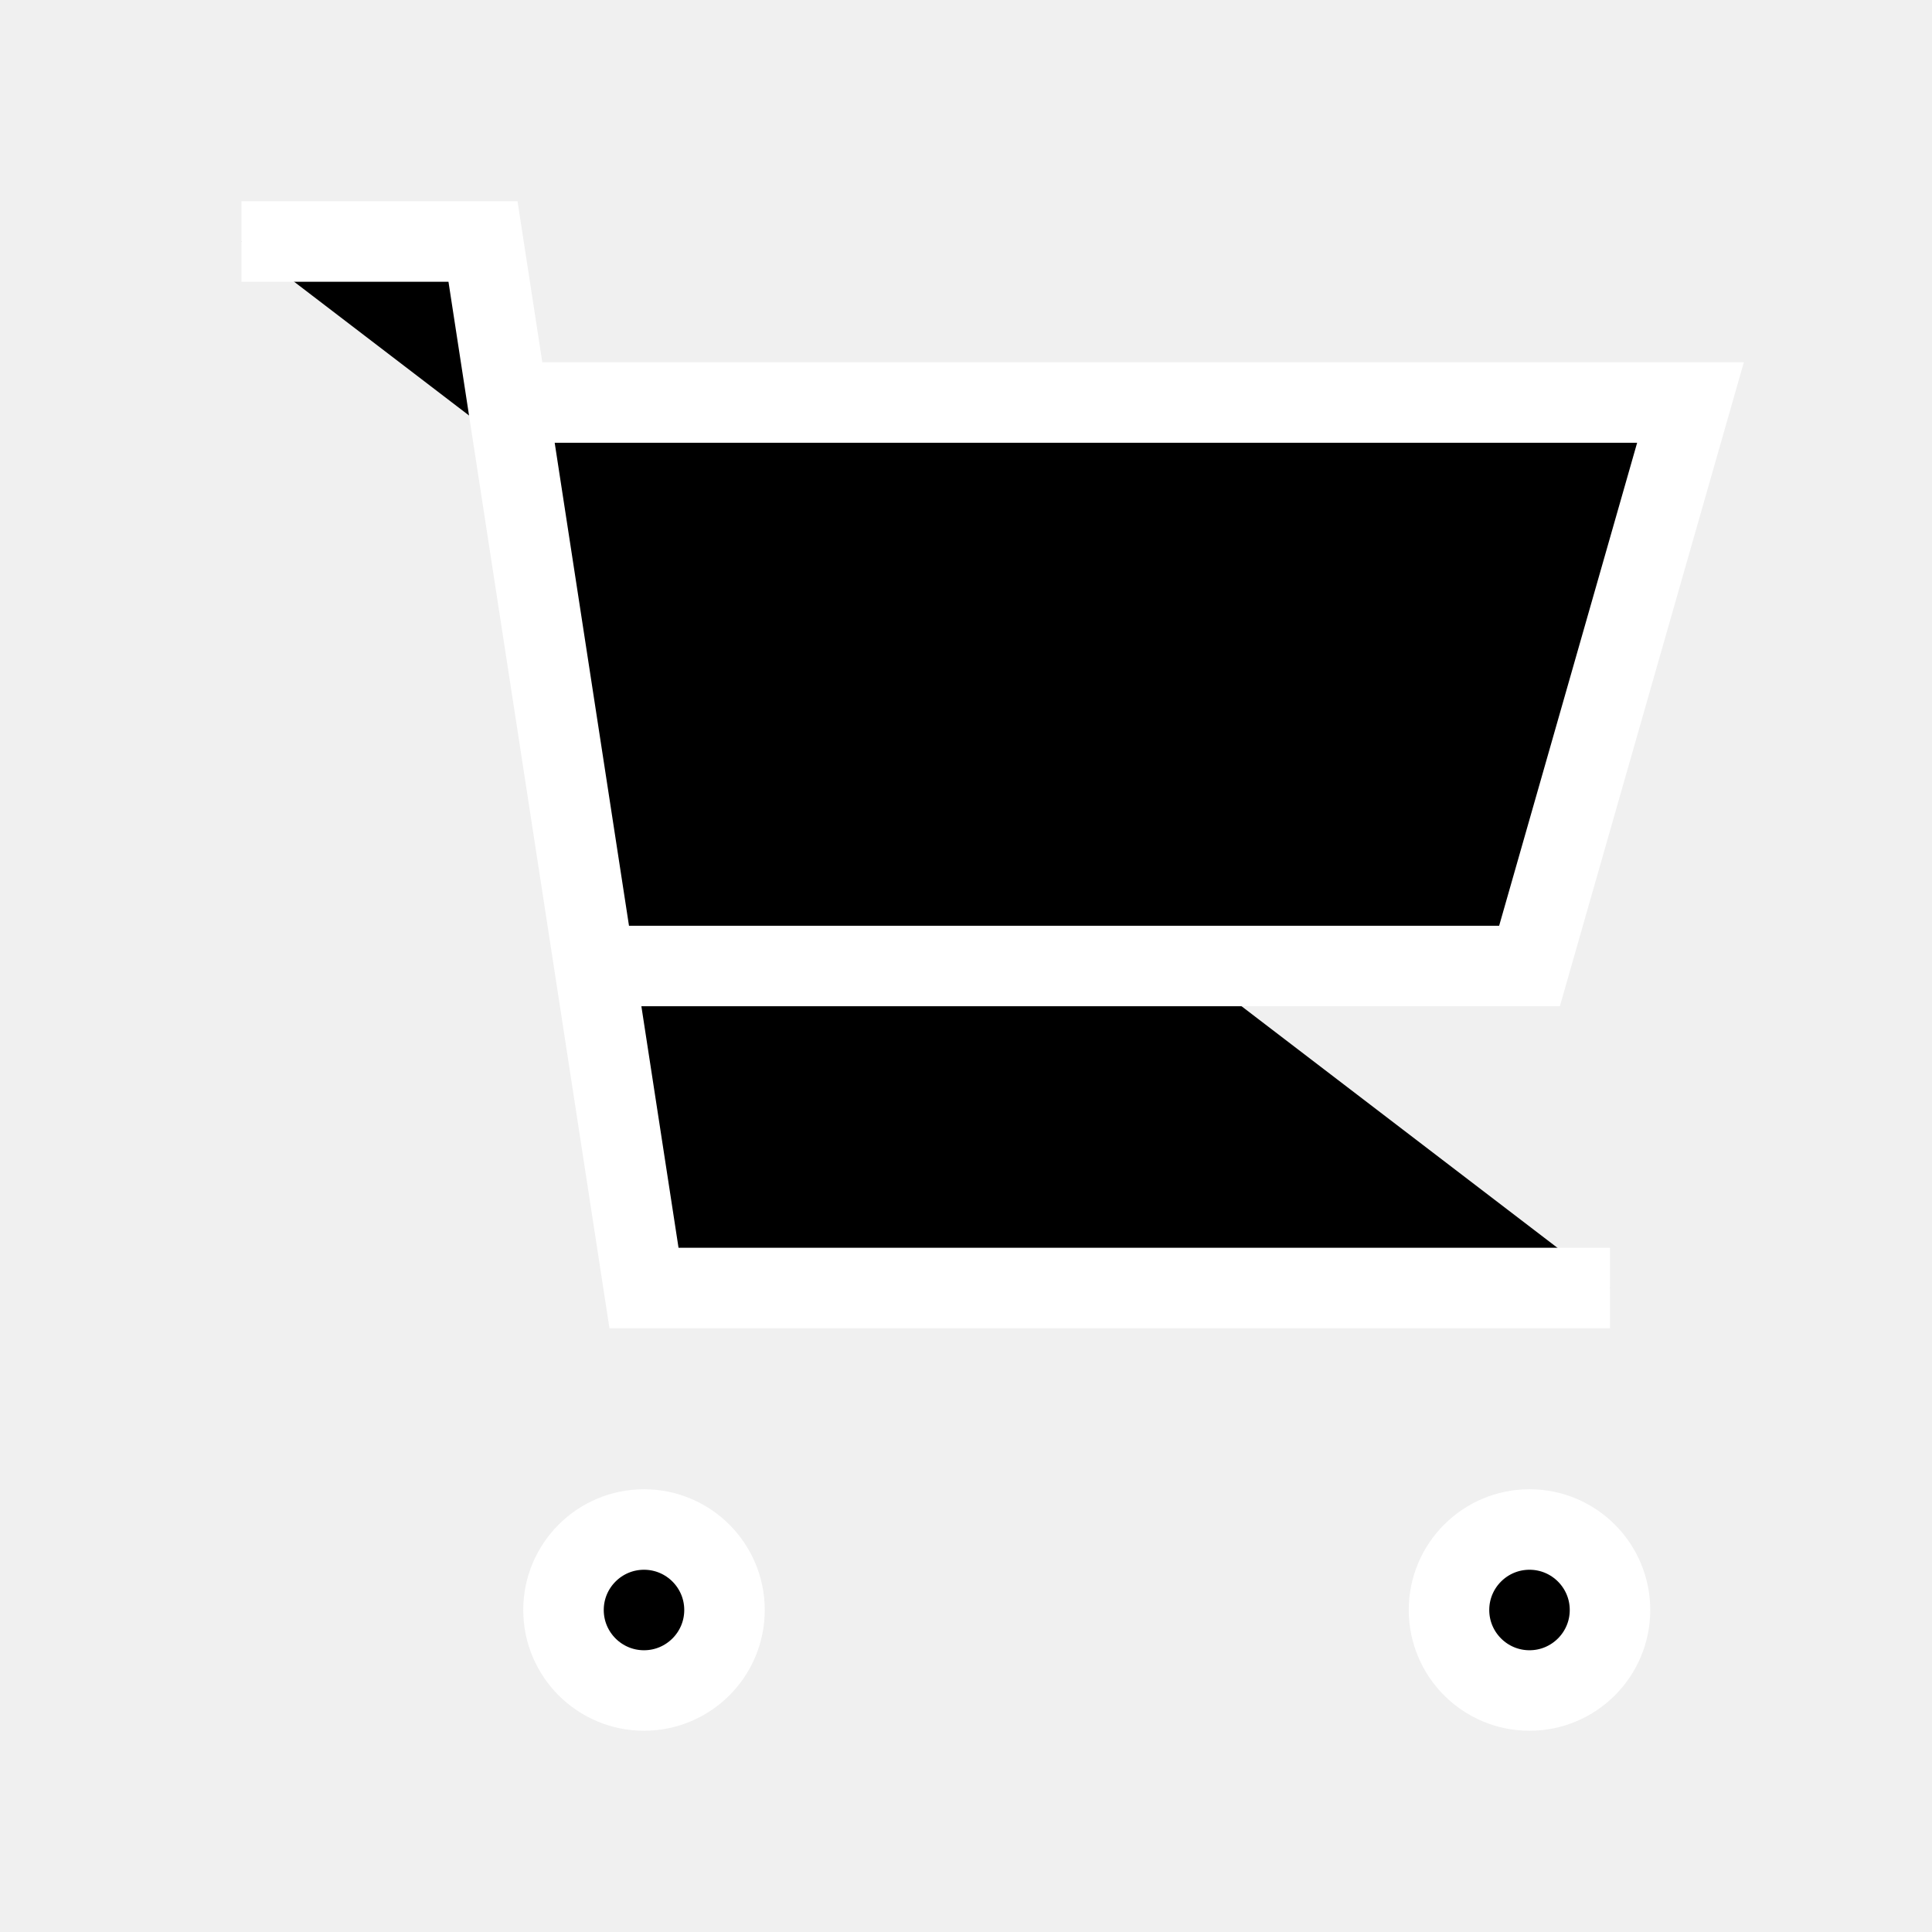
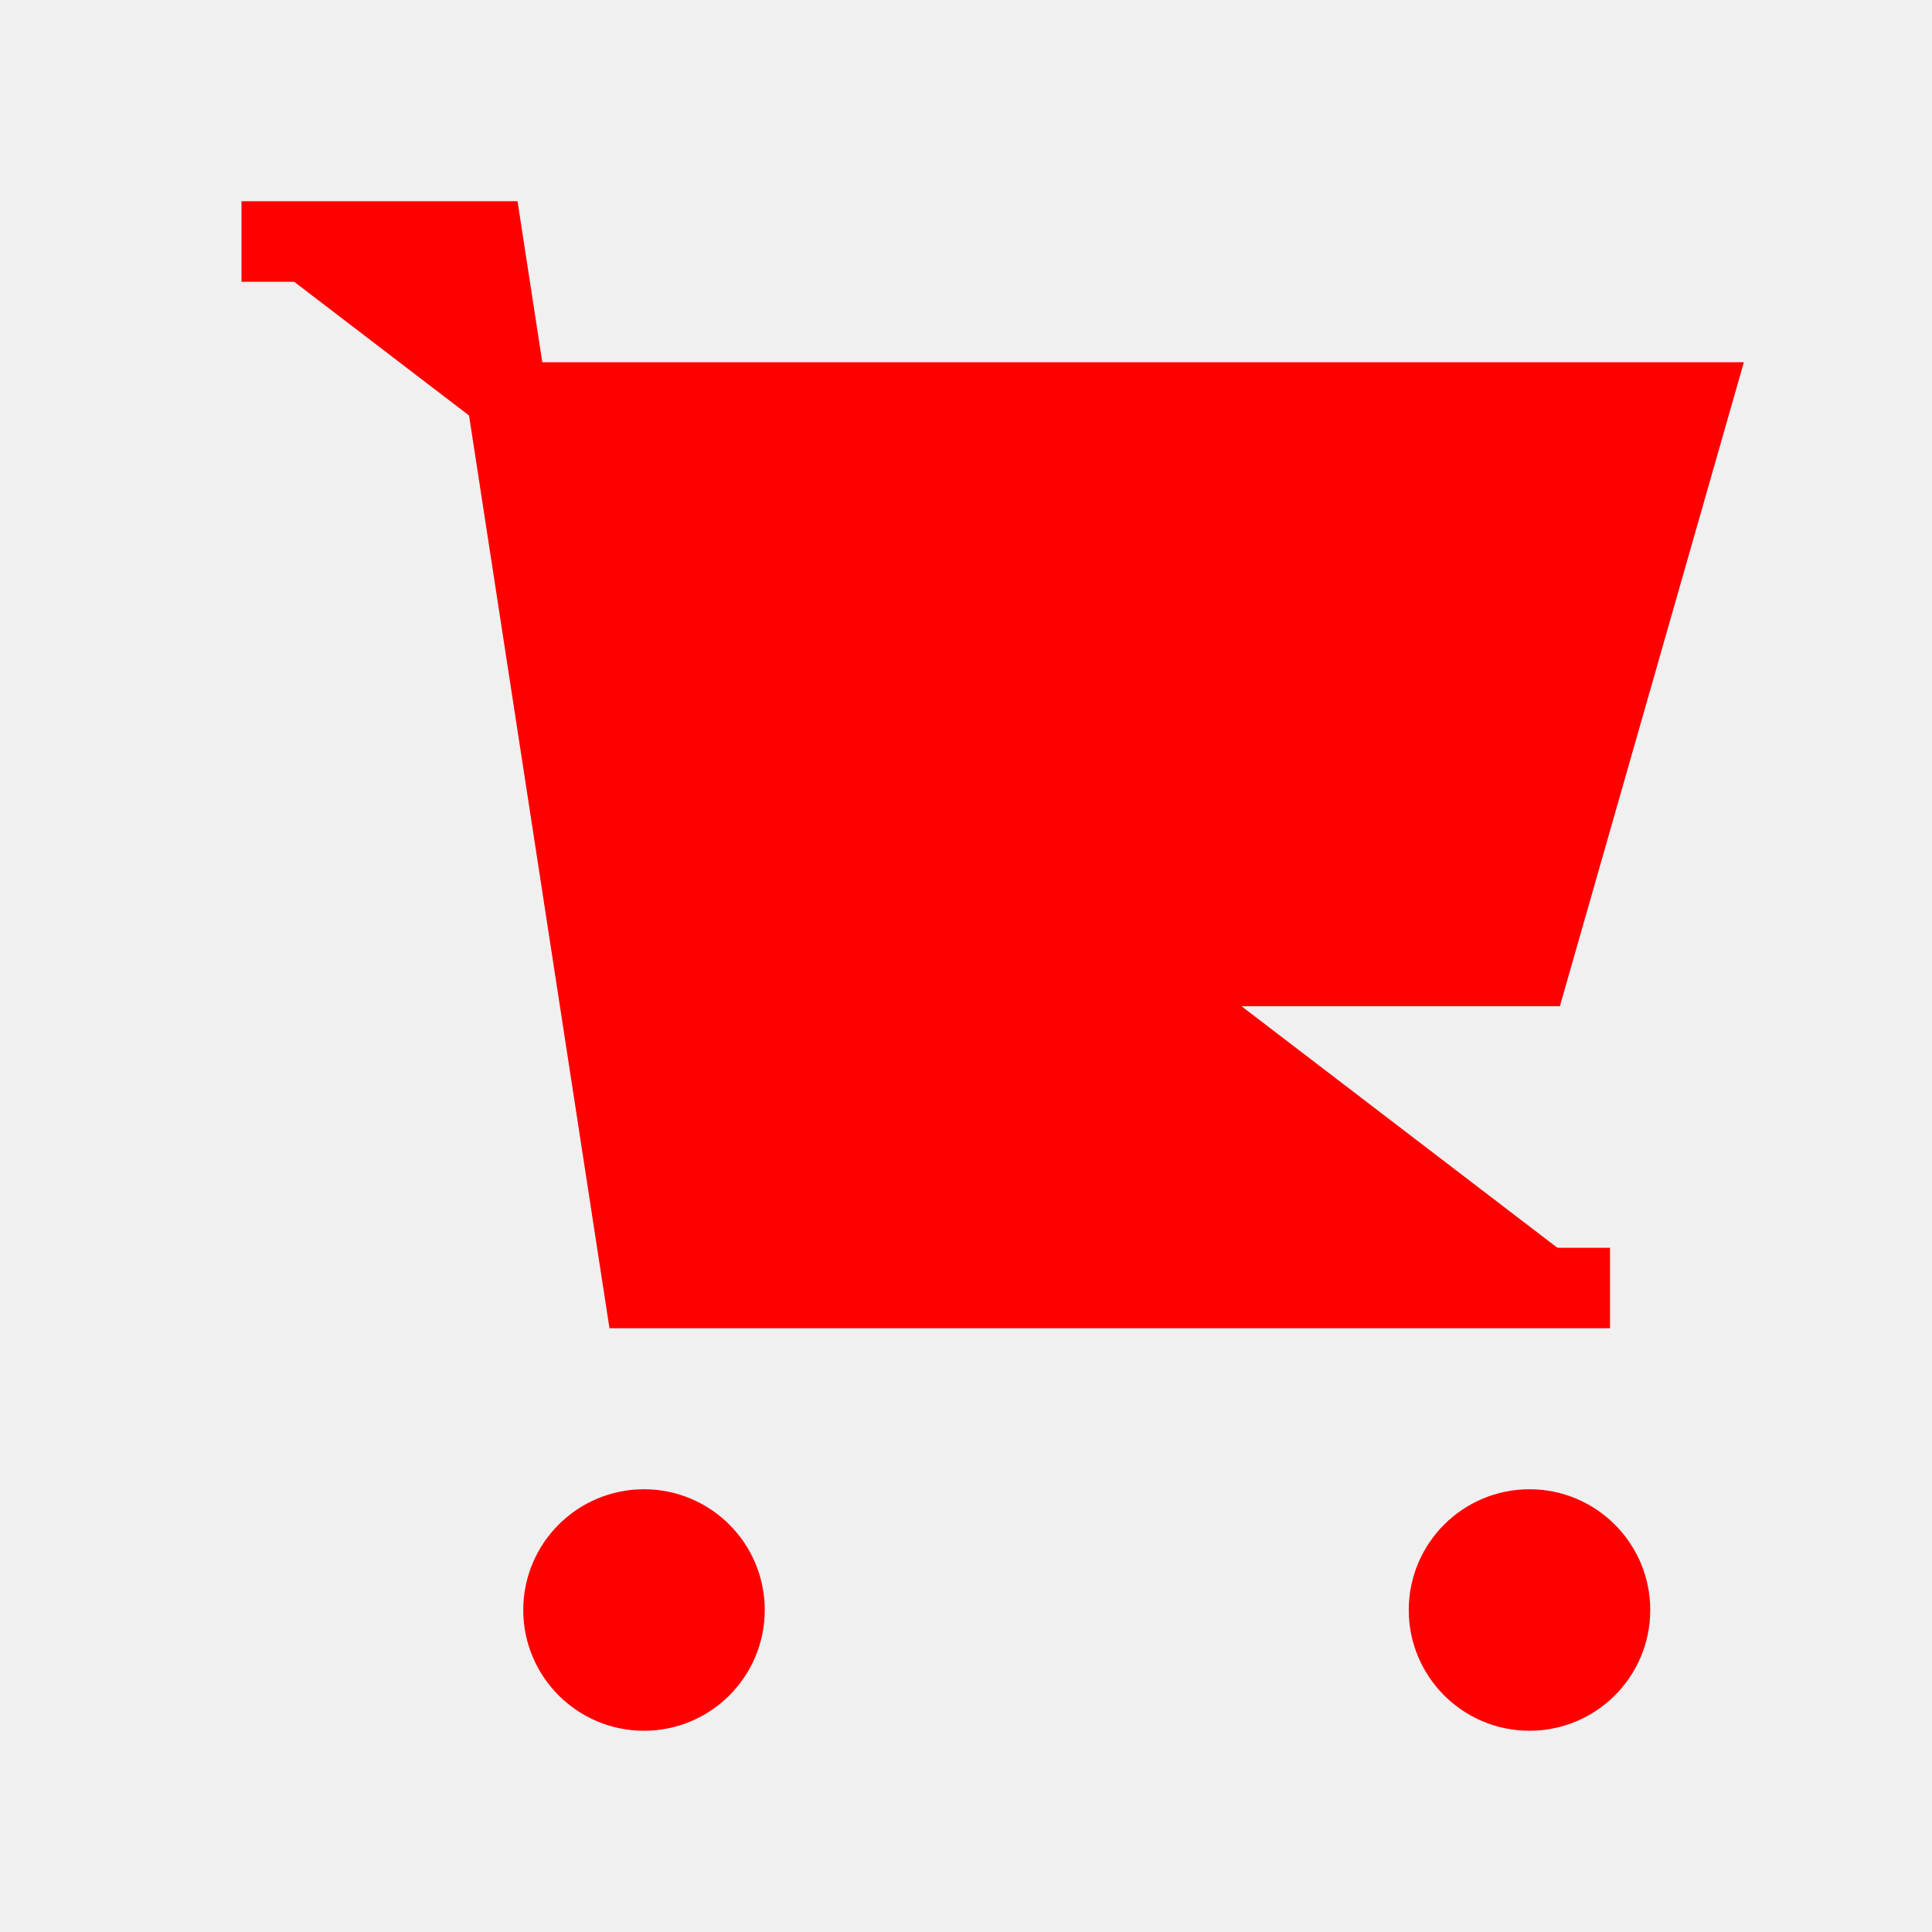
- <svg xmlns="http://www.w3.org/2000/svg" width="800px" height="800px" viewBox="0 0 24 24">
-   <path d="M6.3 5H21L19 12H7.377M20 16H8L6 3H3M9 20C9 20.552 8.552 21 8 21C7.448 21 7 20.552 7 20C7 19.448 7.448 19 8 19C8.552 19 9 19.448 9 20ZM20 20C20 20.552 19.552 21 19 21C18.448 21 18 20.552 18 20C18 19.448 18.448 19 19 19C19.552 19 20 19.448 20 20Z" stroke="white" strokeWidth="2" strokeLinecap="round" strokeLinejoin="round" />
+ <svg xmlns="http://www.w3.org/2000/svg" width="25px" height="25px" viewBox="0 0 24 24">
+   <path d="M6.3 5H21L19 12H7.377M20 16H8L6 3H3M9 20C9 20.552 8.552 21 8 21C7.448 21 7 20.552 7 20C7 19.448 7.448 19 8 19C8.552 19 9 19.448 9 20ZM20 20C20 20.552 19.552 21 19 21C18.448 21 18 20.552 18 20C18 19.448 18.448 19 19 19C19.552 19 20 19.448 20 20Z" stroke="red" fill="red" strokeWidth="2" strokeLinecap="round" strokeLinejoin="round" />
</svg>
